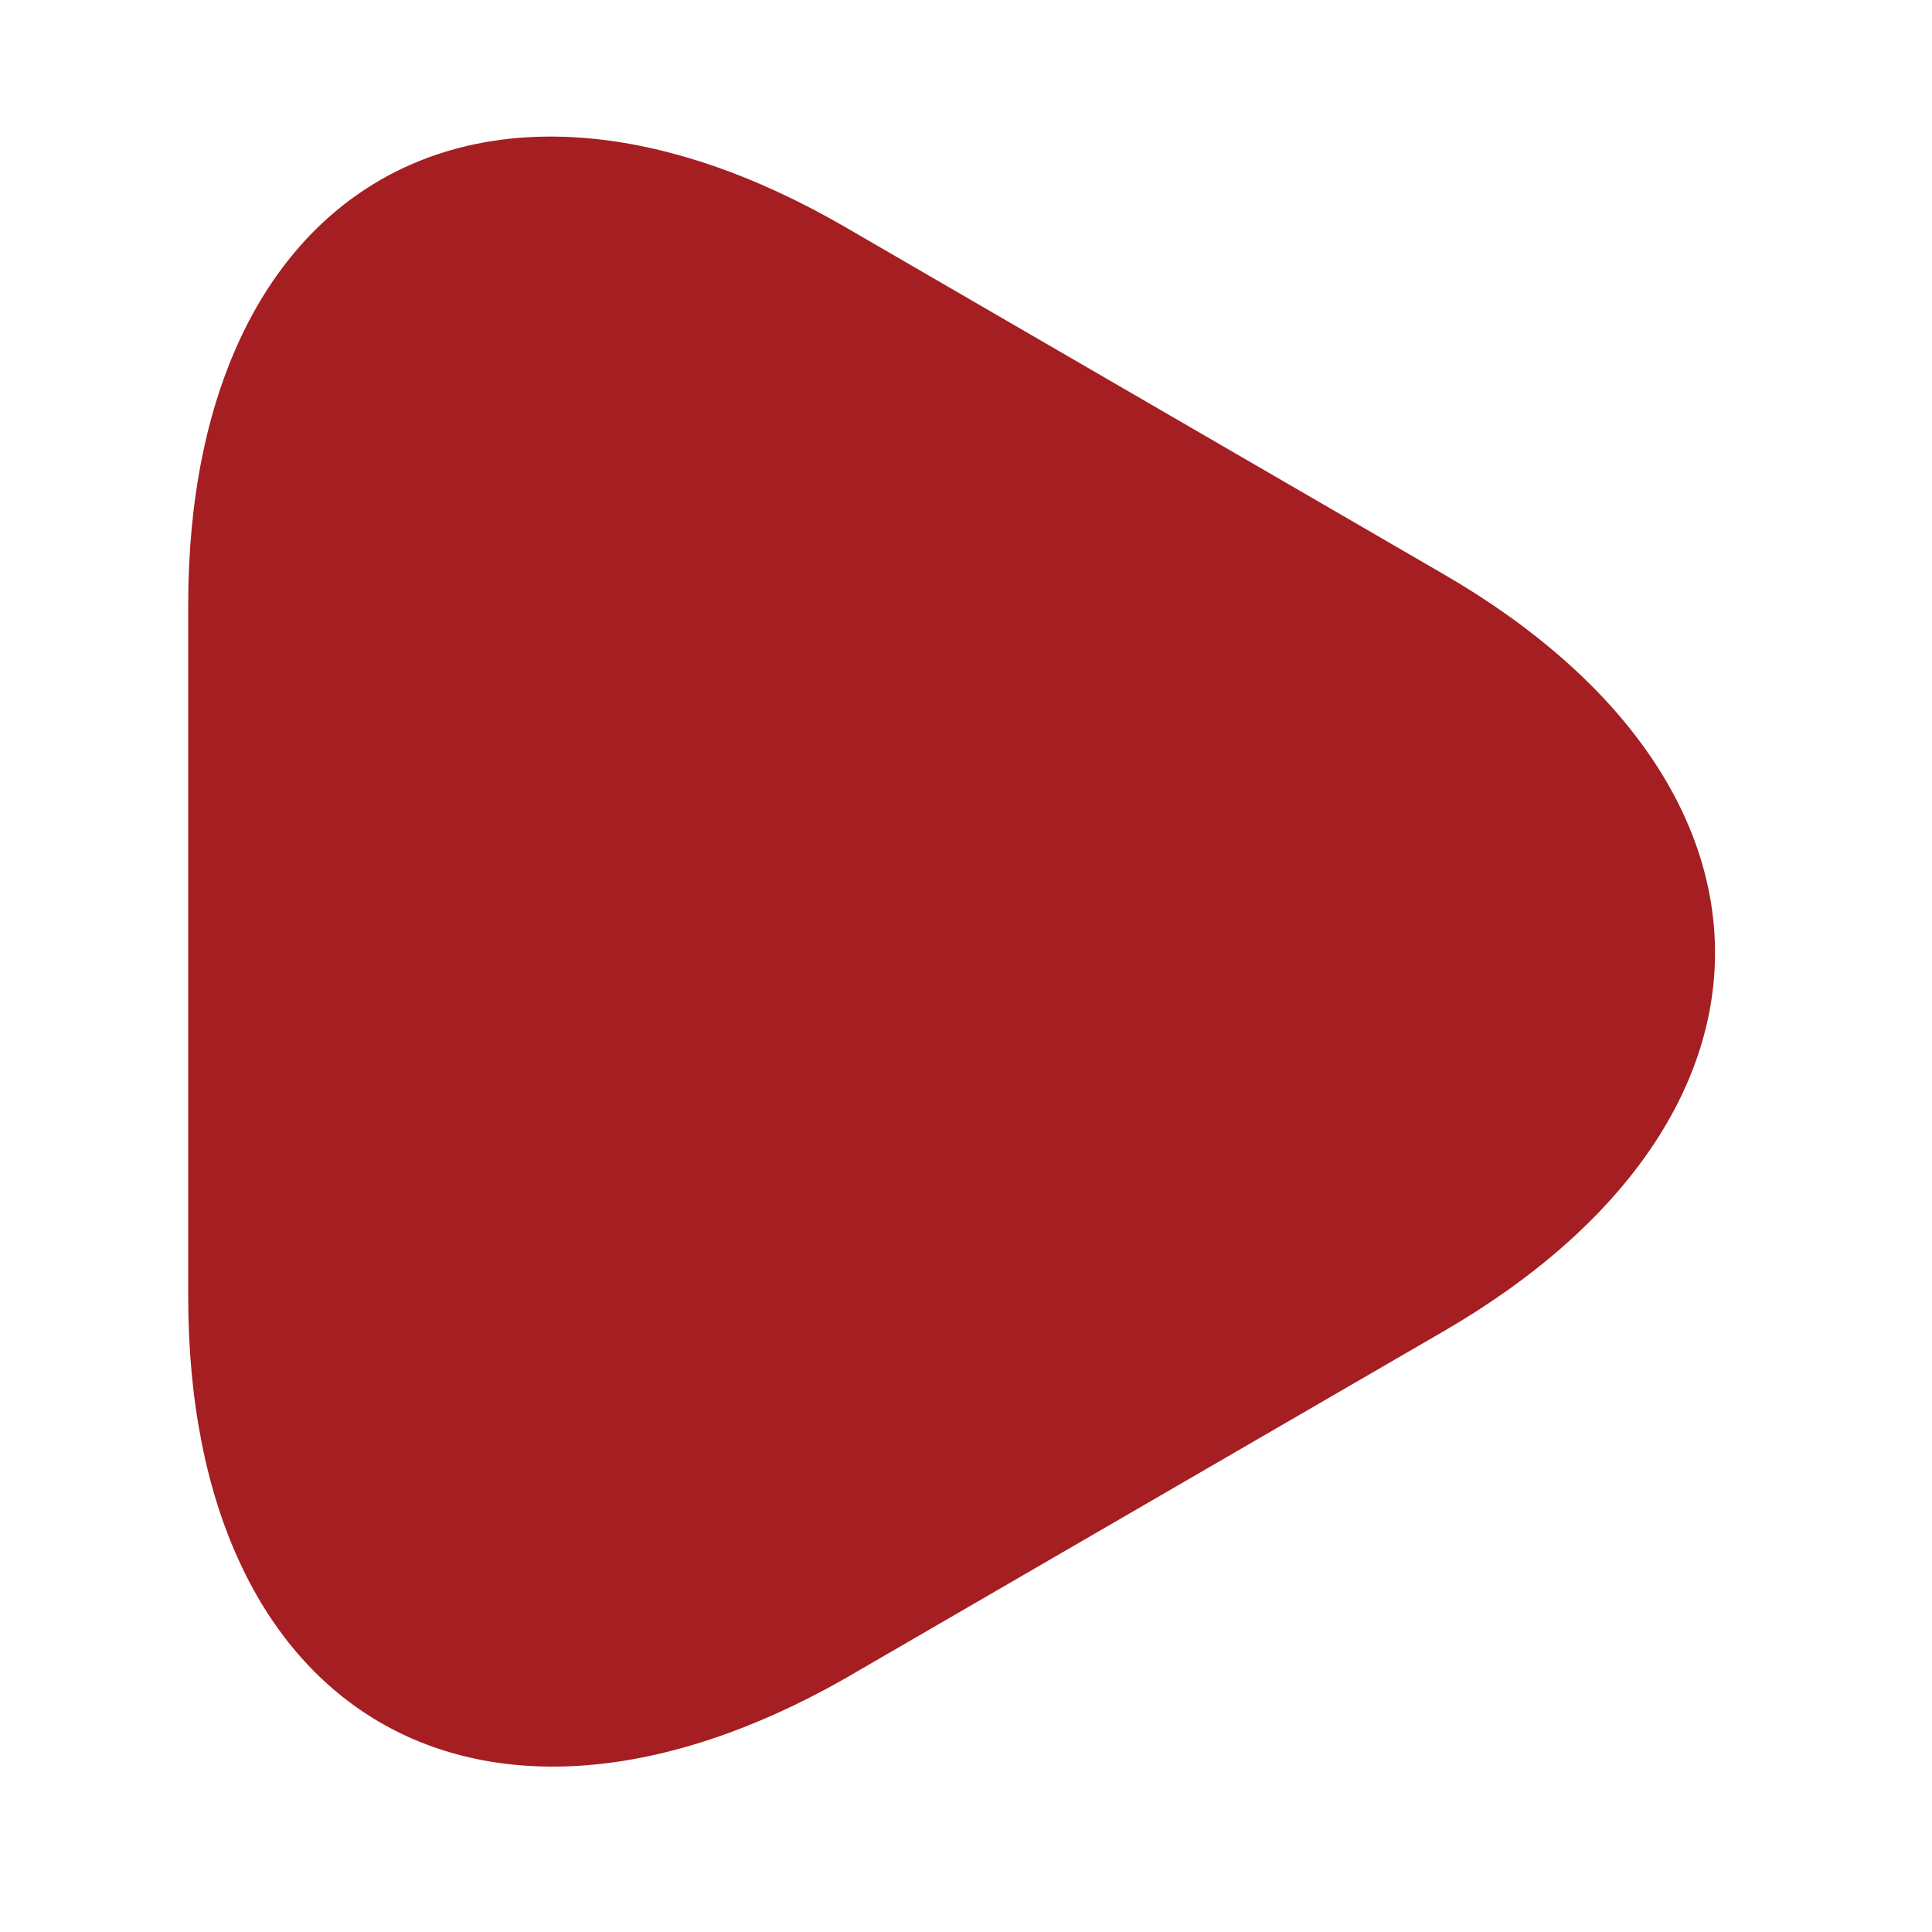
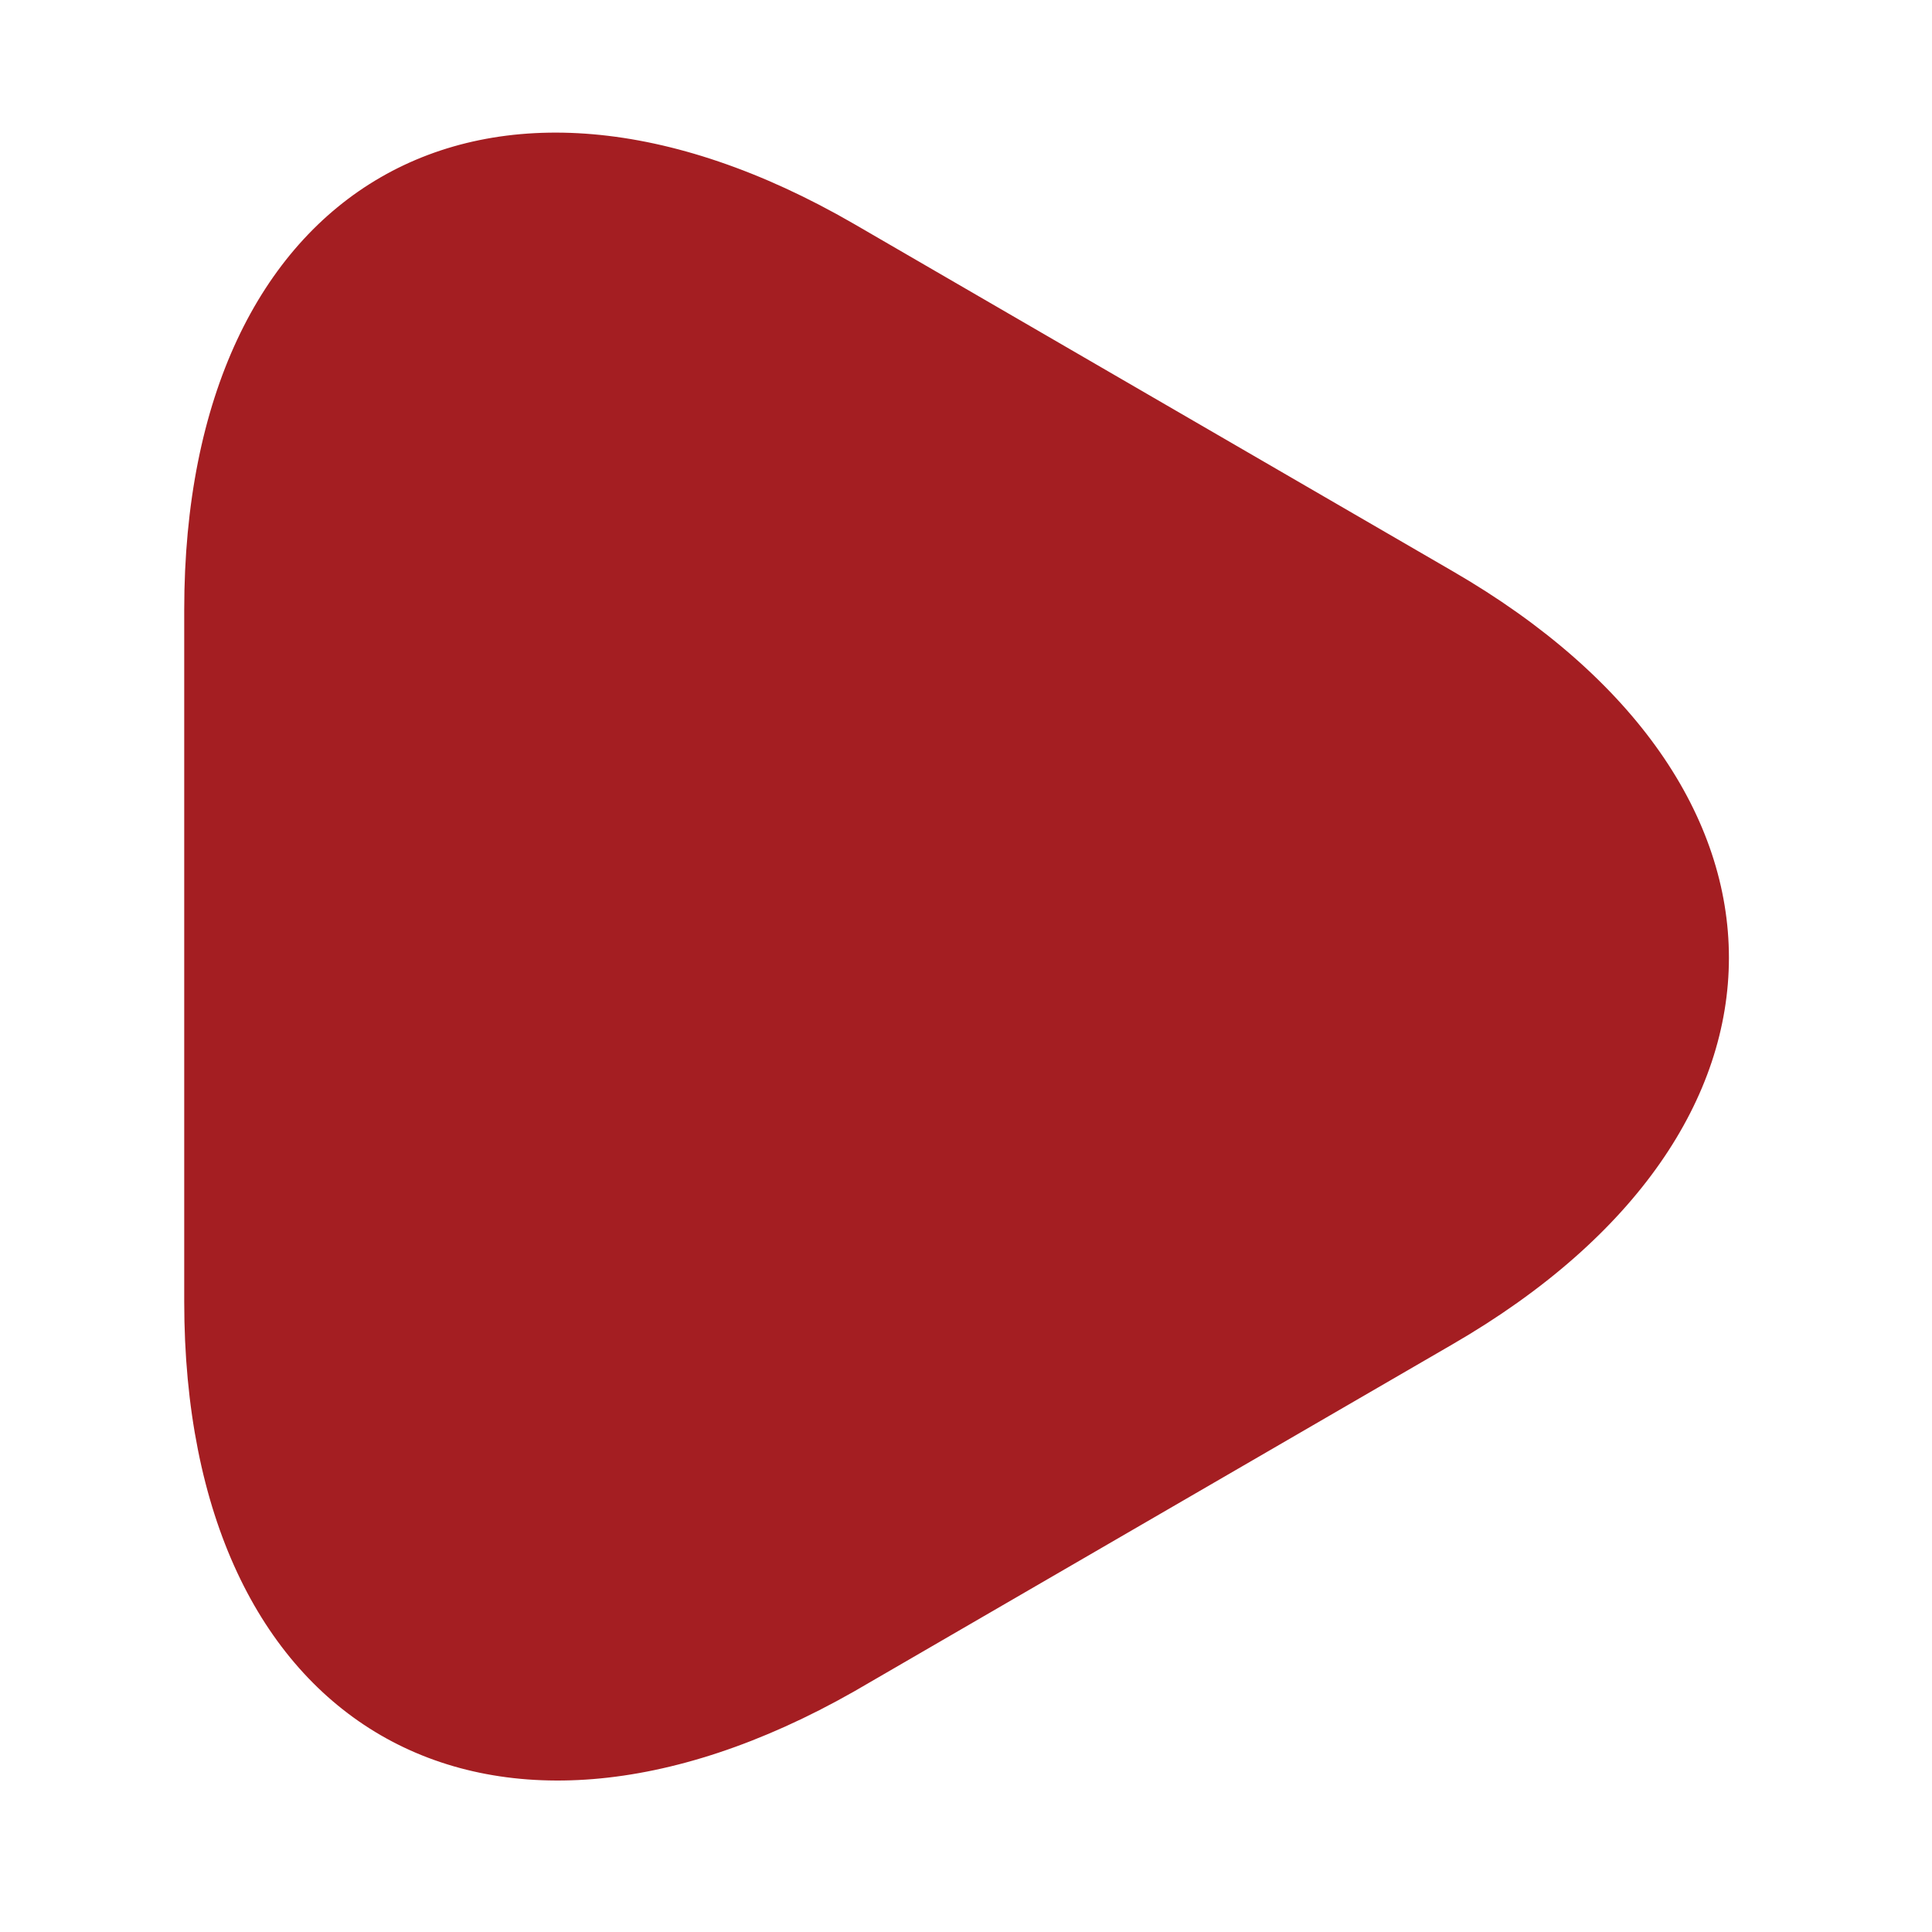
<svg xmlns="http://www.w3.org/2000/svg" version="1.1" width="1080" height="1080" viewBox="0 0 1080 1080" xml:space="preserve">
  <defs>
</defs>
-   <g transform="matrix(1 0 0 1 540 540)" id="b79fb724-d038-40bb-b734-ab88daaecfe6">
+   <g transform="matrix(1 0 0 1 540 540)" id="b8d3f4f1-aadc-45e3-998d-15d7bdcdc03e">
    <rect style="stroke: none; stroke-width: 1; stroke-dasharray: none; stroke-linecap: butt; stroke-dashoffset: 0; stroke-linejoin: miter; stroke-miterlimit: 4; fill: rgb(255,255,255); fill-rule: nonzero; opacity: 1; visibility: hidden;" vector-effect="non-scaling-stroke" x="-540" y="-540" rx="0" ry="0" width="1080" height="1080" />
  </g>
-   <g transform="matrix(1 0 0 1 540 540)" id="83e29fcd-bb4a-4657-9e0d-dcea547fc6ad">
+   <g transform="matrix(1 0 0 1 540 540)" id="78b07de8-635c-45f4-8c40-b64d2fb4a99e">
</g>
+   <g transform="matrix(1 0 0 1 540 540)">
+     <rect style="stroke: none; stroke-width: 1; stroke-dasharray: none; stroke-linecap: butt; stroke-dashoffset: 0; stroke-linejoin: miter; stroke-miterlimit: 4; fill: rgb(255,255,255); fill-rule: nonzero; opacity: 1; visibility: hidden;" vector-effect="non-scaling-stroke" x="-540" y="-540" rx="0" ry="0" width="1080" height="1080" />
+   </g>
  <g transform="matrix(1 0 0 1 50 50)">
    <rect style="stroke: none; stroke-width: 1; stroke-dasharray: none; stroke-linecap: butt; stroke-dashoffset: 0; stroke-linejoin: miter; stroke-miterlimit: 4; fill: rgb(255,255,255); fill-opacity: 0; fill-rule: nonzero; opacity: 1;" vector-effect="non-scaling-stroke" x="-50" y="-50" rx="0" ry="0" width="100" height="100" />
  </g>
  <g transform="matrix(1 0 0 1 540 540)">
    <rect style="stroke: none; stroke-width: 1; stroke-dasharray: none; stroke-linecap: butt; stroke-dashoffset: 0; stroke-linejoin: miter; stroke-miterlimit: 4; fill: rgb(255,255,255); fill-rule: nonzero; opacity: 1; visibility: hidden;" vector-effect="non-scaling-stroke" x="-540" y="-540" rx="0" ry="0" width="1080" height="1080" />
  </g>
-   <g transform="matrix(72.42 0 0 72.42 532.23 532.22)">
-     <path style="stroke: rgb(255,255,255); stroke-width: 15; stroke-dasharray: none; stroke-linecap: butt; stroke-dashoffset: 0; stroke-linejoin: miter; stroke-miterlimit: 4; fill: rgb(164,30,34); fill-rule: nonzero; opacity: 1;" vector-effect="non-scaling-stroke" transform=" translate(-12, -12.01)" d="M 6 12 L 6 9.33 C 6 6.02 8.35 4.66 11.22 6.32 L 13.53 7.66 L 15.84 9 C 18.71 10.66 18.71 13.37 15.84 15.03 L 13.53 16.37 L 11.22 17.71 C 8.35 19.34 6 17.99 6 14.67 L 6 12 Z" stroke-linecap="round" />
+   <g transform="matrix(72.42 0 0 72.42 535 535)">
+     <path style="stroke: rgb(255,255,255); stroke-width: 5; stroke-dasharray: none; stroke-linecap: butt; stroke-dashoffset: 0; stroke-linejoin: miter; stroke-miterlimit: 4; fill: rgb(164,30,34); fill-rule: nonzero; opacity: 1;" vector-effect="non-scaling-stroke" transform=" translate(-12, -12.01)" d="M 6 12 L 6 9.33 C 6 6.02 8.35 4.66 11.22 6.32 L 13.53 7.66 L 15.84 9 C 18.71 10.66 18.71 13.37 15.84 15.03 L 13.53 16.37 L 11.22 17.71 C 8.35 19.34 6 17.99 6 14.67 L 6 12 Z" stroke-linecap="round" />
  </g>
</svg>
